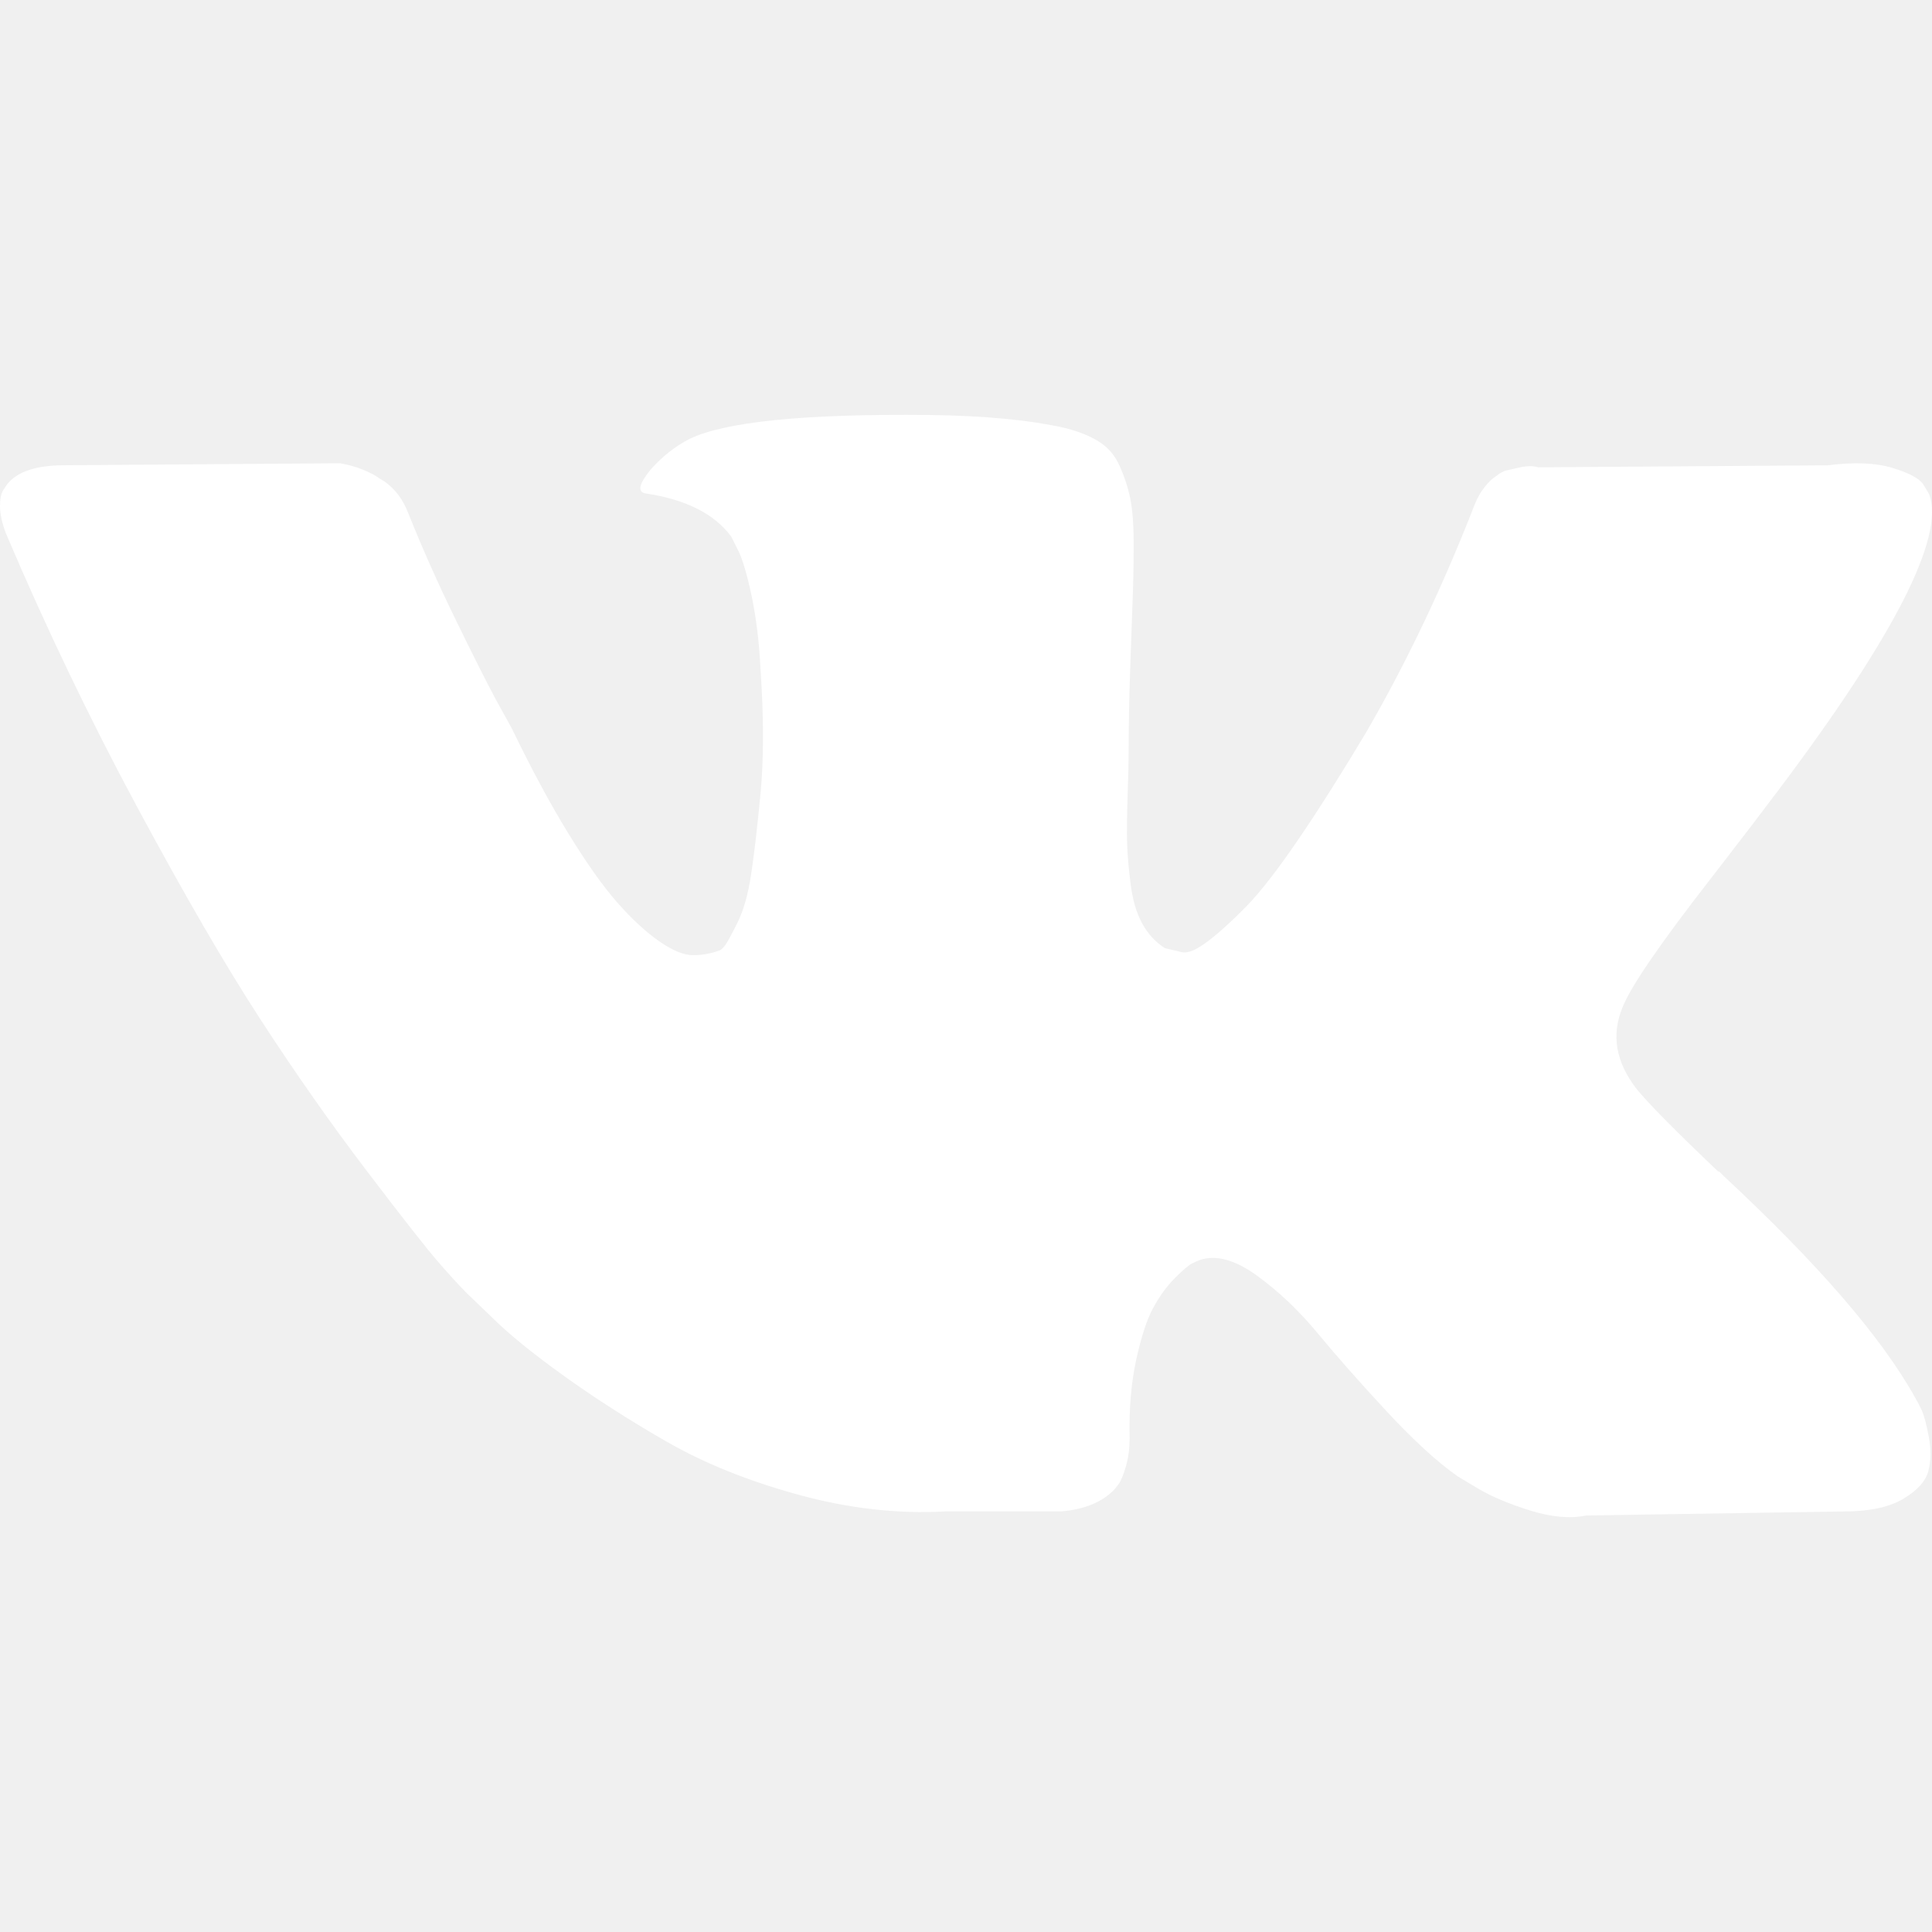
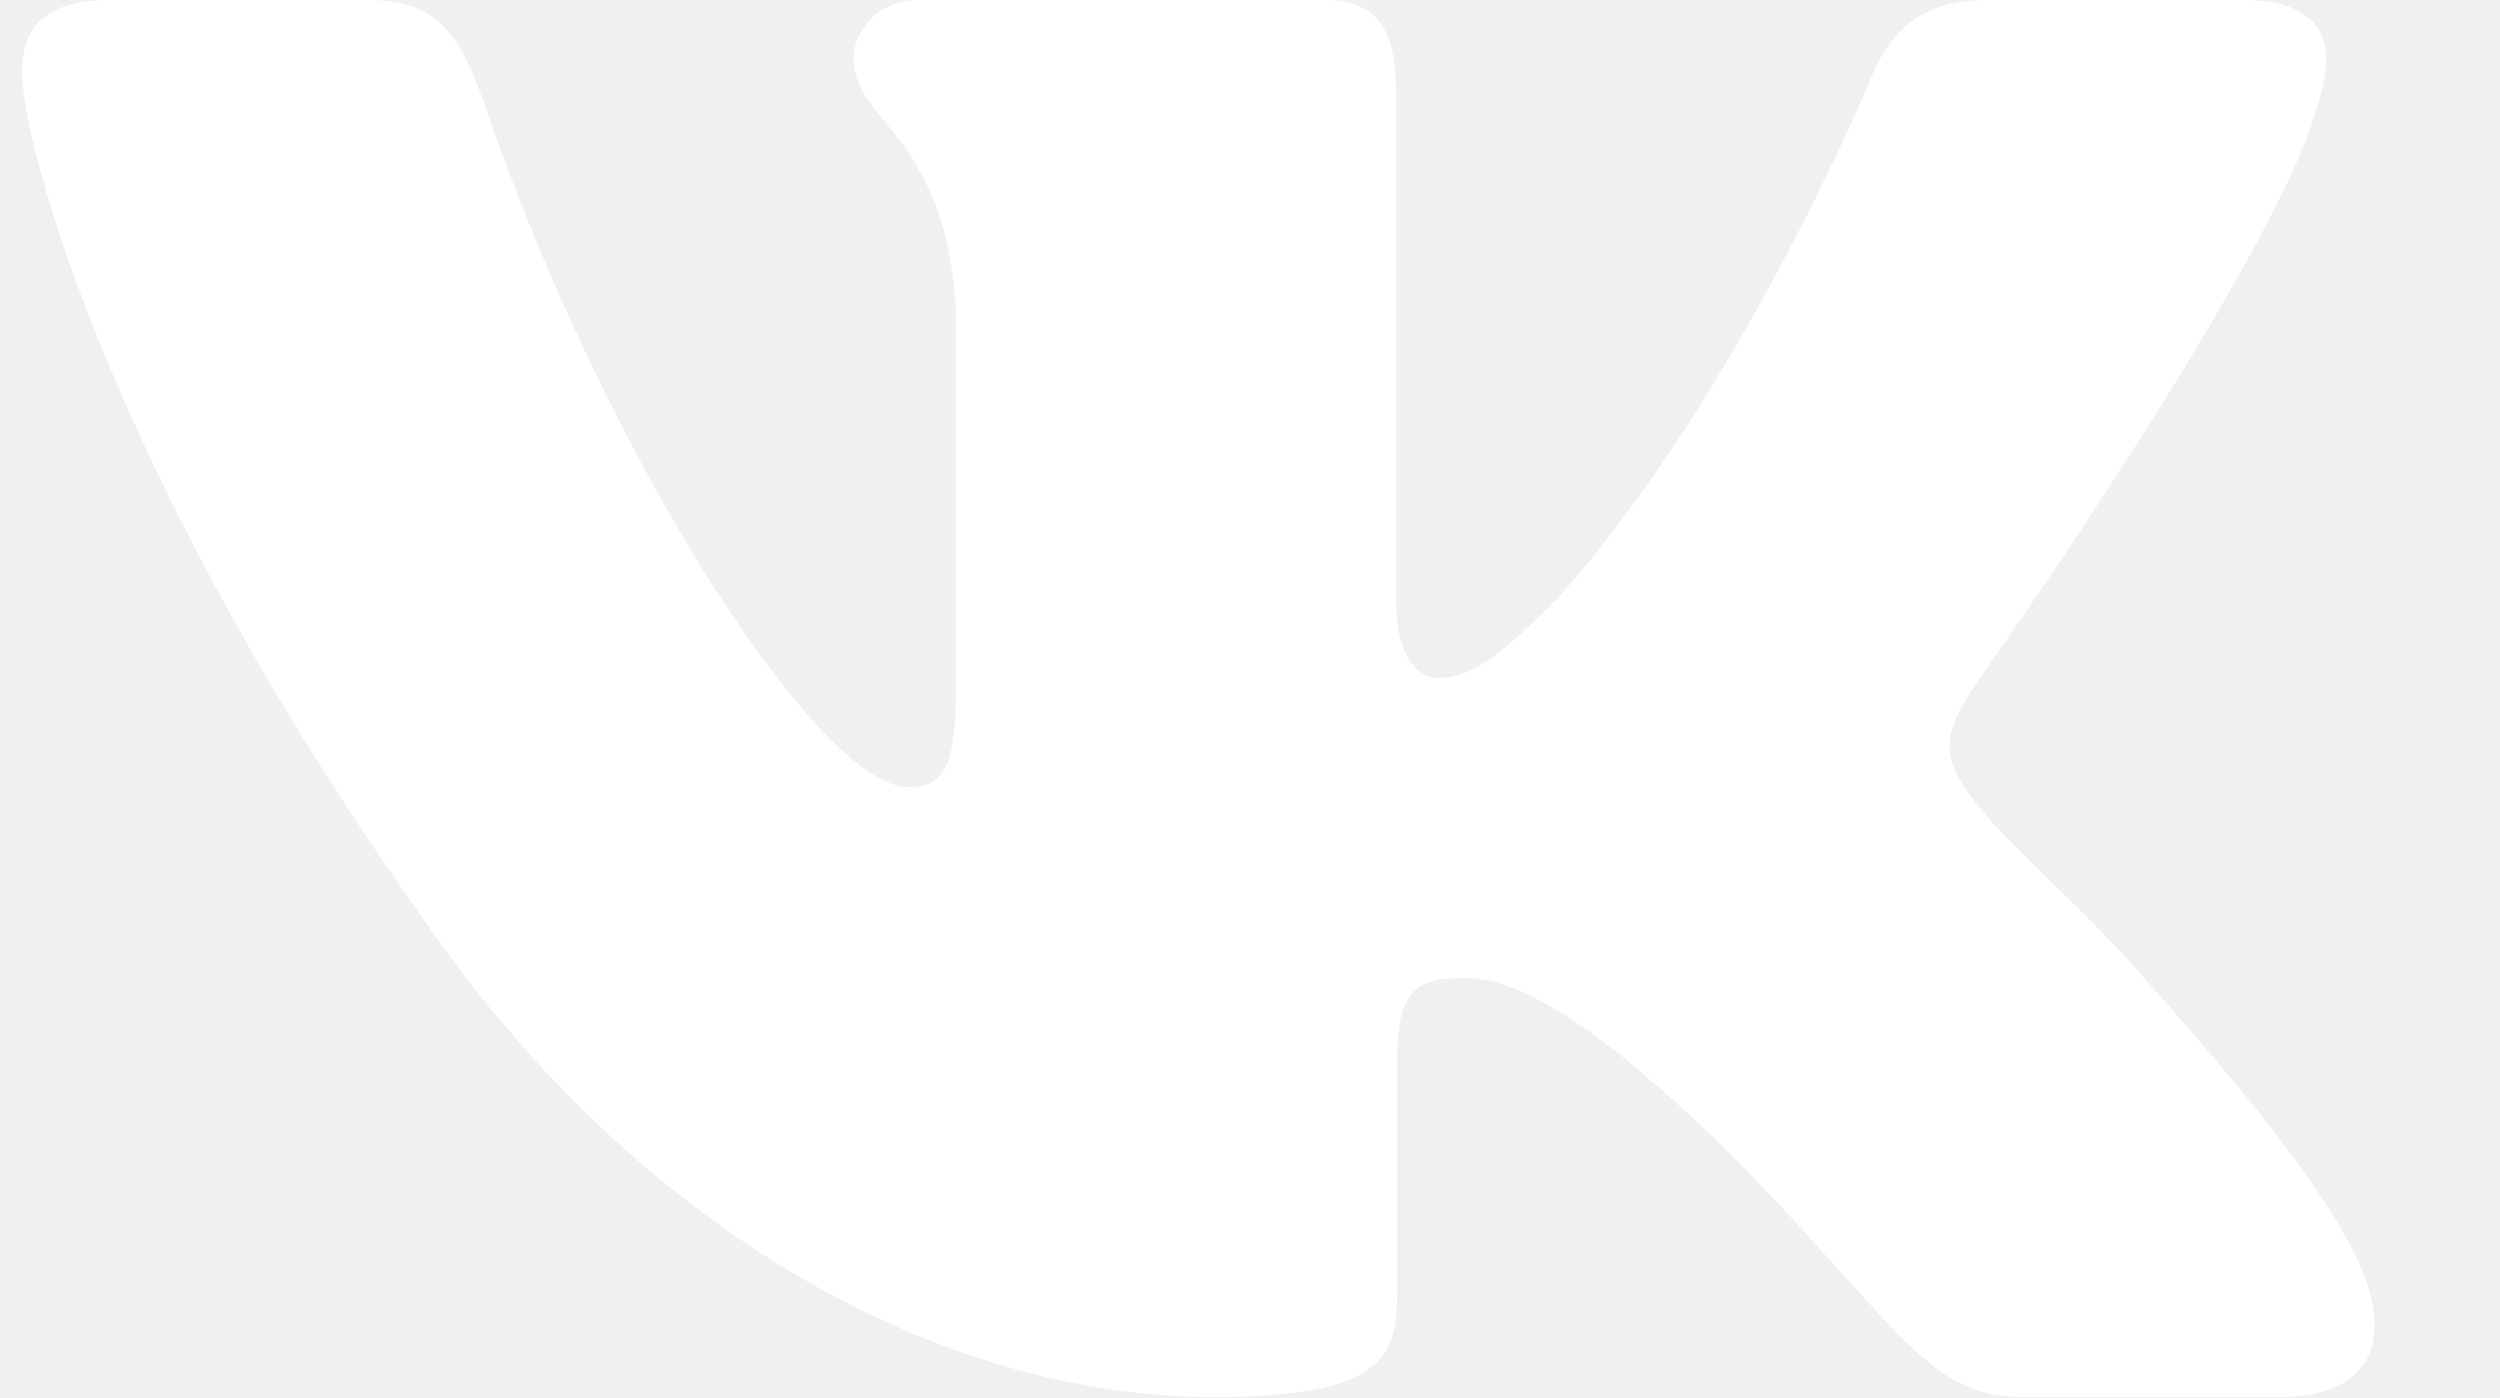
- <svg xmlns="http://www.w3.org/2000/svg" width="548.358" height="548.358" viewBox="0 0 548.358 548.358">
-   <path fill="#fff" d="M545.451 400.298c-.664-1.431-1.283-2.618-1.858-3.569-9.514-17.135-27.695-38.167-54.532-63.102l-.567-.571-.284-.28-.287-.287h-.288c-12.18-11.611-19.893-19.418-23.123-23.415-5.91-7.614-7.234-15.321-4.004-23.13 2.282-5.9 10.854-18.36 25.696-37.397 7.807-10.089 13.99-18.175 18.556-24.267 32.931-43.78 47.208-71.756 42.828-83.939l-1.701-2.847c-1.143-1.714-4.093-3.282-8.846-4.712-4.764-1.427-10.853-1.663-18.278-.712l-82.224.568c-1.332-.472-3.234-.428-5.712.144-2.475.572-3.713.859-3.713.859l-1.431.715-1.136.859c-.952.568-1.999 1.567-3.142 2.995-1.137 1.423-2.088 3.093-2.848 4.996-8.952 23.031-19.13 44.444-30.553 64.238-7.043 11.803-13.511 22.032-19.418 30.693-5.899 8.658-10.848 15.037-14.842 19.126-4 4.093-7.61 7.372-10.852 9.849-3.237 2.478-5.708 3.525-7.419 3.142-1.715-.383-3.33-.763-4.859-1.143-2.663-1.714-4.805-4.045-6.42-6.995-1.622-2.95-2.714-6.663-3.285-11.136-.568-4.476-.904-8.326-1-11.563-.089-3.233-.048-7.806.145-13.706.198-5.903.287-9.897.287-11.991 0-7.234.141-15.085.424-23.555.288-8.47.521-15.181.716-20.125.194-4.949.284-10.185.284-15.705s-.336-9.849-1-12.991c-.656-3.138-1.663-6.184-2.99-9.137-1.335-2.95-3.289-5.232-5.853-6.852-2.569-1.618-5.763-2.902-9.564-3.856-10.089-2.283-22.936-3.518-38.547-3.71-35.401-.38-58.148 1.906-68.236 6.855-3.997 2.091-7.614 4.948-10.848 8.562-3.427 4.189-3.905 6.475-1.431 6.851 11.422 1.711 19.508 5.804 24.267 12.275l1.715 3.429c1.334 2.474 2.666 6.854 3.999 13.134 1.331 6.28 2.19 13.227 2.568 20.837.95 13.897.95 25.793 0 35.689-.953 9.9-1.853 17.607-2.712 23.127-.859 5.52-2.143 9.993-3.855 13.418-1.715 3.426-2.856 5.52-3.428 6.28-.571.76-1.047 1.239-1.425 1.427-2.474.948-5.047 1.431-7.71 1.431-2.667 0-5.901-1.334-9.707-4-3.805-2.666-7.754-6.328-11.847-10.992-4.093-4.665-8.709-11.184-13.85-19.558-5.137-8.374-10.467-18.271-15.987-29.691l-4.567-8.282c-2.855-5.328-6.755-13.086-11.704-23.267-4.952-10.185-9.329-20.037-13.134-29.554-1.521-3.997-3.806-7.04-6.851-9.134l-1.429-.859c-.95-.76-2.475-1.567-4.567-2.427-2.095-.859-4.281-1.475-6.567-1.854l-78.229.568c-7.994 0-13.418 1.811-16.274 5.428l-1.143 1.711c-.571.953-.859 2.475-.859 4.57 0 2.094.571 4.664 1.714 7.707 11.42 26.84 23.839 52.725 37.257 77.659 13.418 24.934 25.078 45.019 34.973 60.237 9.897 15.229 19.985 29.602 30.264 43.112 10.279 13.515 17.083 22.176 20.412 25.981 3.333 3.812 5.951 6.662 7.854 8.565l7.139 6.851c4.568 4.569 11.276 10.041 20.127 16.416 8.853 6.379 18.654 12.659 29.408 18.85 10.756 6.181 23.269 11.225 37.546 15.126 14.275 3.905 28.169 5.472 41.684 4.716h32.834c6.659-.575 11.704-2.669 15.133-6.283l1.136-1.431c.764-1.136 1.479-2.901 2.139-5.276.668-2.379 1-5 1-7.851-.195-8.183.428-15.558 1.852-22.124 1.423-6.564 3.045-11.513 4.859-14.846 1.813-3.33 3.859-6.14 6.136-8.418 2.282-2.283 3.908-3.666 4.862-4.142.948-.479 1.705-.804 2.276-.999 4.568-1.522 9.944-.048 16.136 4.429 6.187 4.473 11.99 9.996 17.418 16.56 5.425 6.57 11.943 13.941 19.555 22.124 7.617 8.186 14.277 14.271 19.985 18.274l5.708 3.426c3.812 2.286 8.761 4.38 14.853 6.283 6.081 1.902 11.409 2.378 15.984 1.427l73.087-1.14c7.229 0 12.854-1.197 16.844-3.572 3.998-2.379 6.373-5 7.139-7.851.764-2.854.805-6.092.145-9.712-.677-3.611-1.344-6.136-2.008-7.563z" />
+ <svg xmlns="http://www.w3.org/2000/svg" width="34" height="19" viewBox="0 0 34 19">
+   <path fill="#FFF" fill-rule="evenodd" d="M31.558,1.287 C31.781,0.545 31.558,0 30.5,0 L27,0 C26.11,0 25.7,0.471 25.477,0.99 C25.477,0.99 23.697,5.328 21.176,8.146 C20.36,8.962 19.989,9.222 19.545,9.222 C19.322,9.222 18.988,8.962 18.988,8.22 L18.988,1.287 C18.988,0.397 18.742,0 18,0 L12.5,0 C11.944,0 11.609,0.413 11.609,0.804 C11.609,1.648 12.87,1.843 13,4.216 L13,9.37 C13,10.5 12.796,10.705 12.351,10.705 C11.164,10.705 8.278,6.347 6.567,1.361 C6.231,0.391 5.895,0 5,0 L1.5,0 C0.5,0 0.3,0.471 0.3,0.99 C0.3,1.917 1.487,6.515 5.825,12.596 C8.717,16.749 12.792,19 16.5,19 C18.725,19 19,18.5 19,17.639 L19,14.5 C19,13.5 19.211,13.3 19.915,13.3 C20.434,13.3 21.324,13.56 23.401,15.562 C25.774,17.935 26.165,19 27.5,19 L31,19 C32,19 32.5,18.5 32.212,17.513 C31.896,16.53 30.763,15.103 29.26,13.412 C28.444,12.448 27.22,11.409 26.849,10.89 C26.33,10.223 26.479,9.926 26.849,9.333 C26.849,9.333 31.114,3.326 31.558,1.287 Z" />
</svg>
